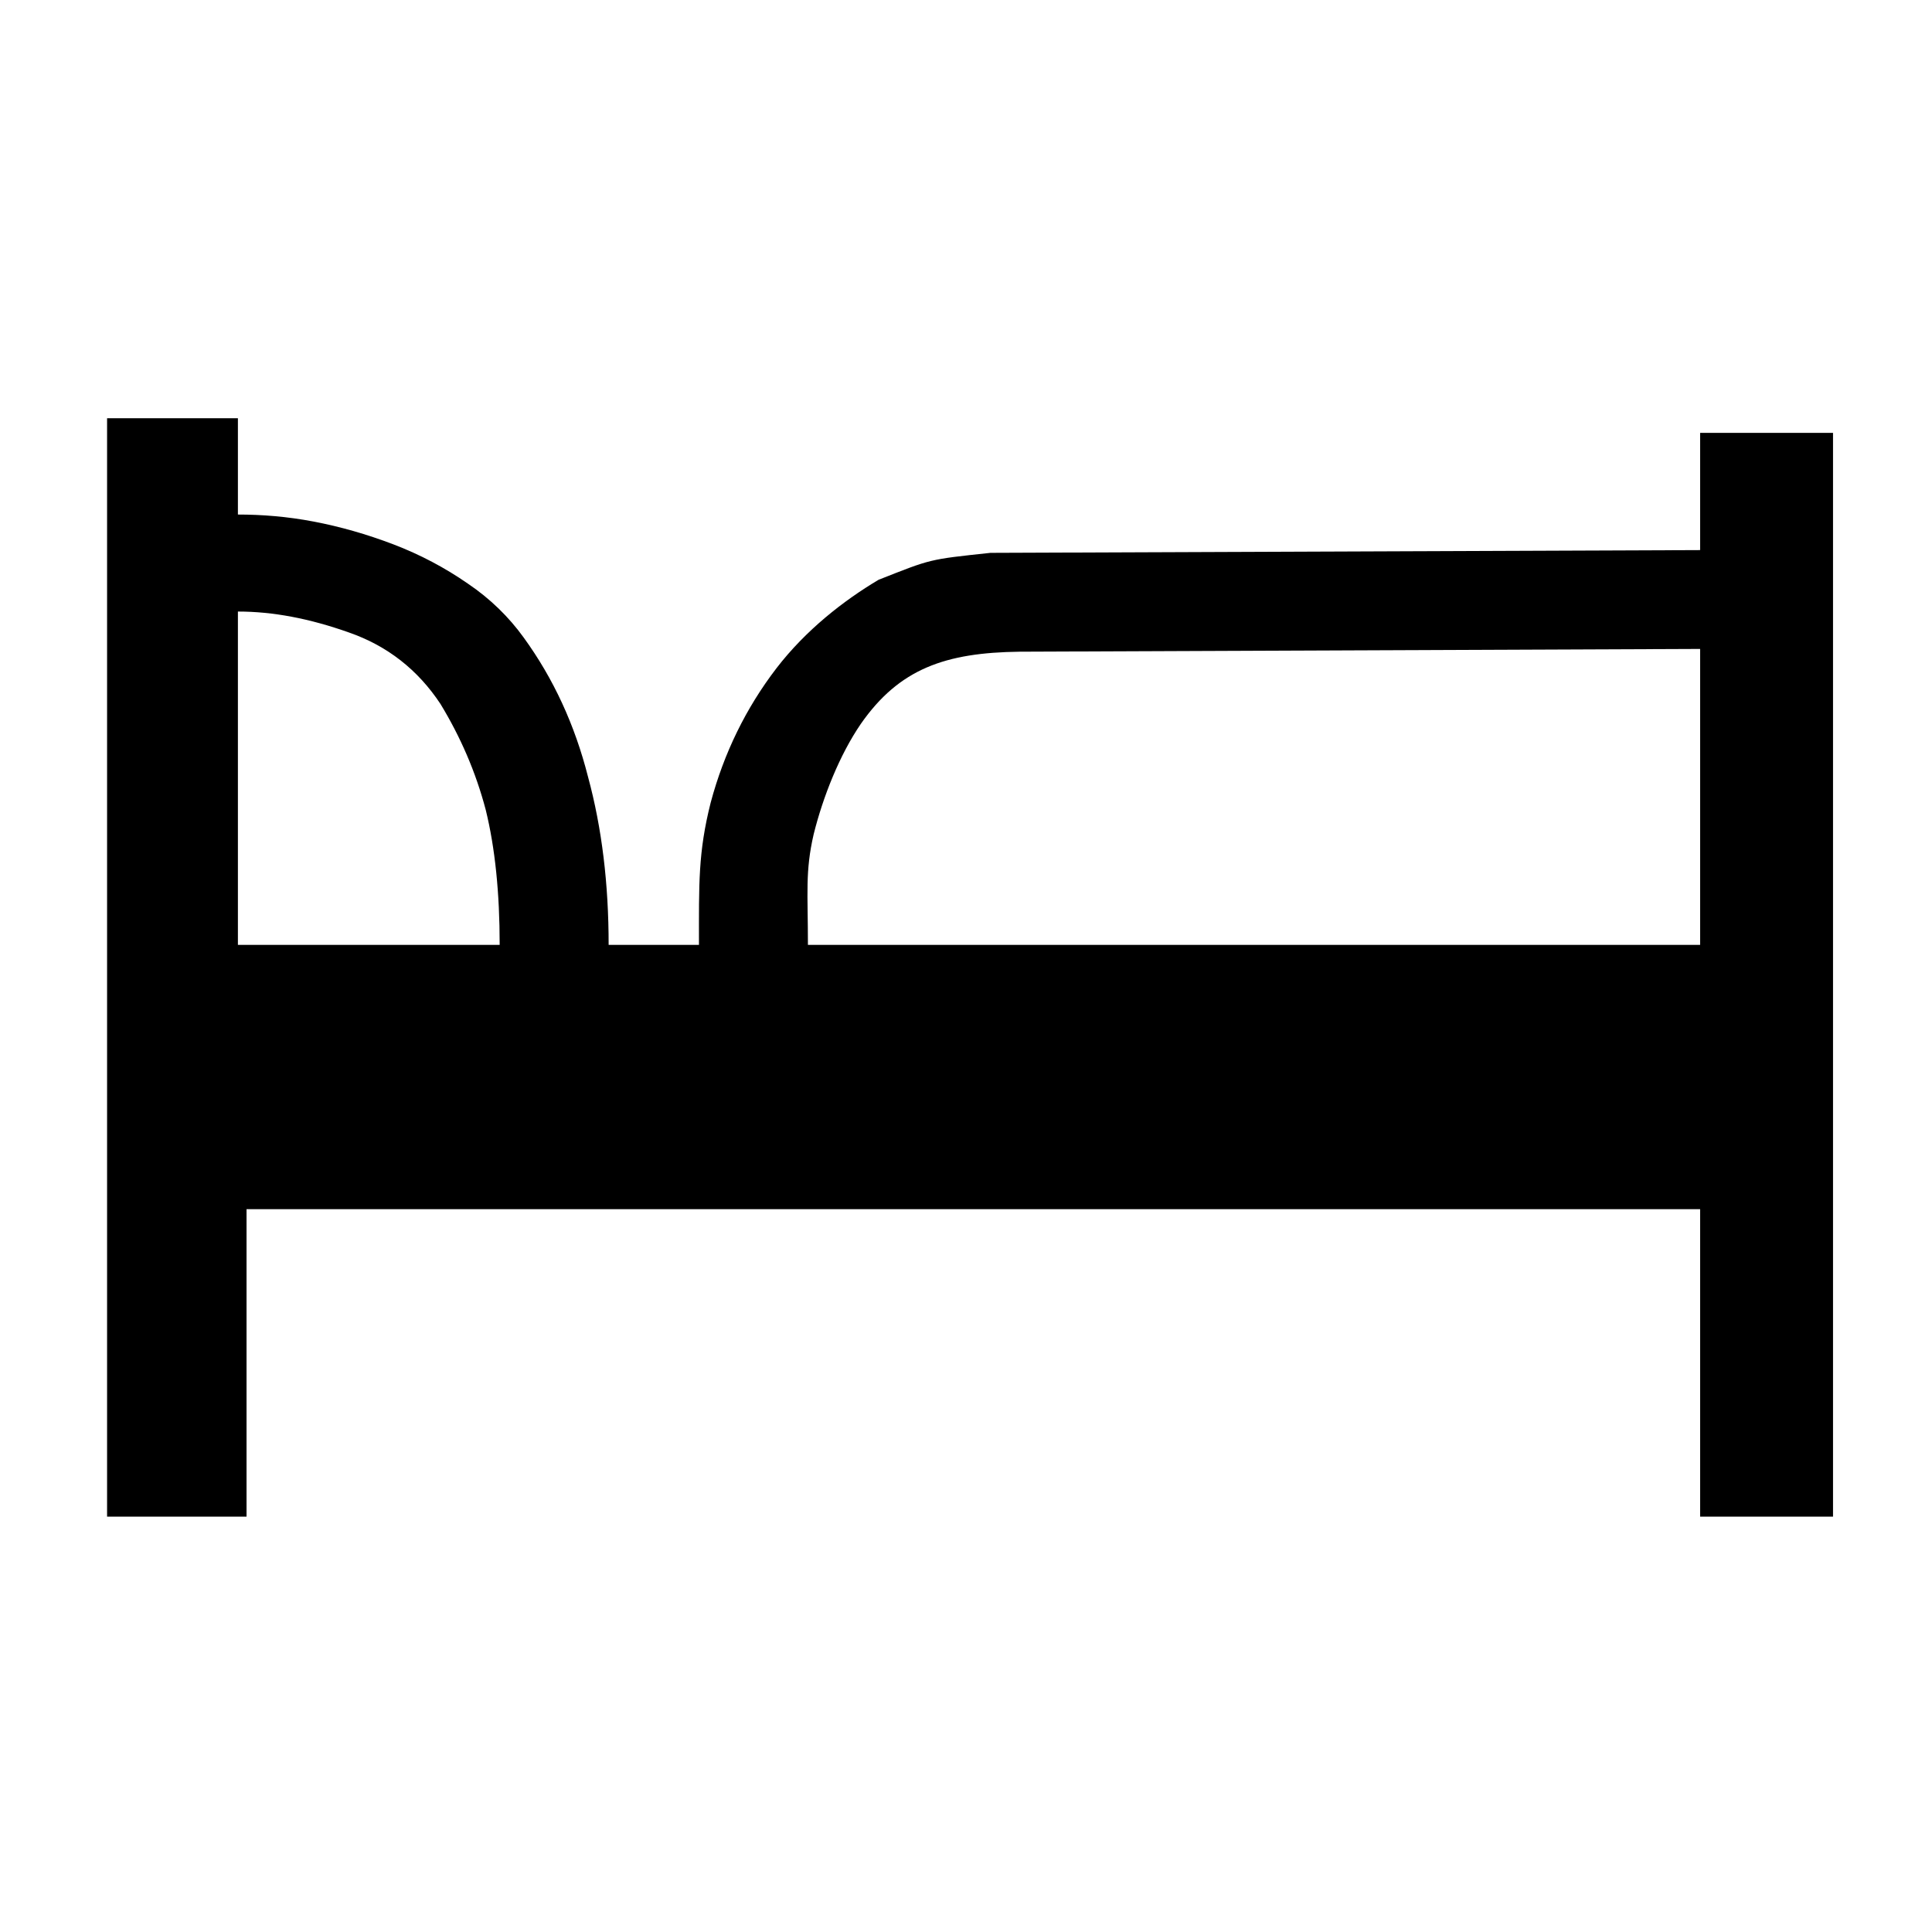
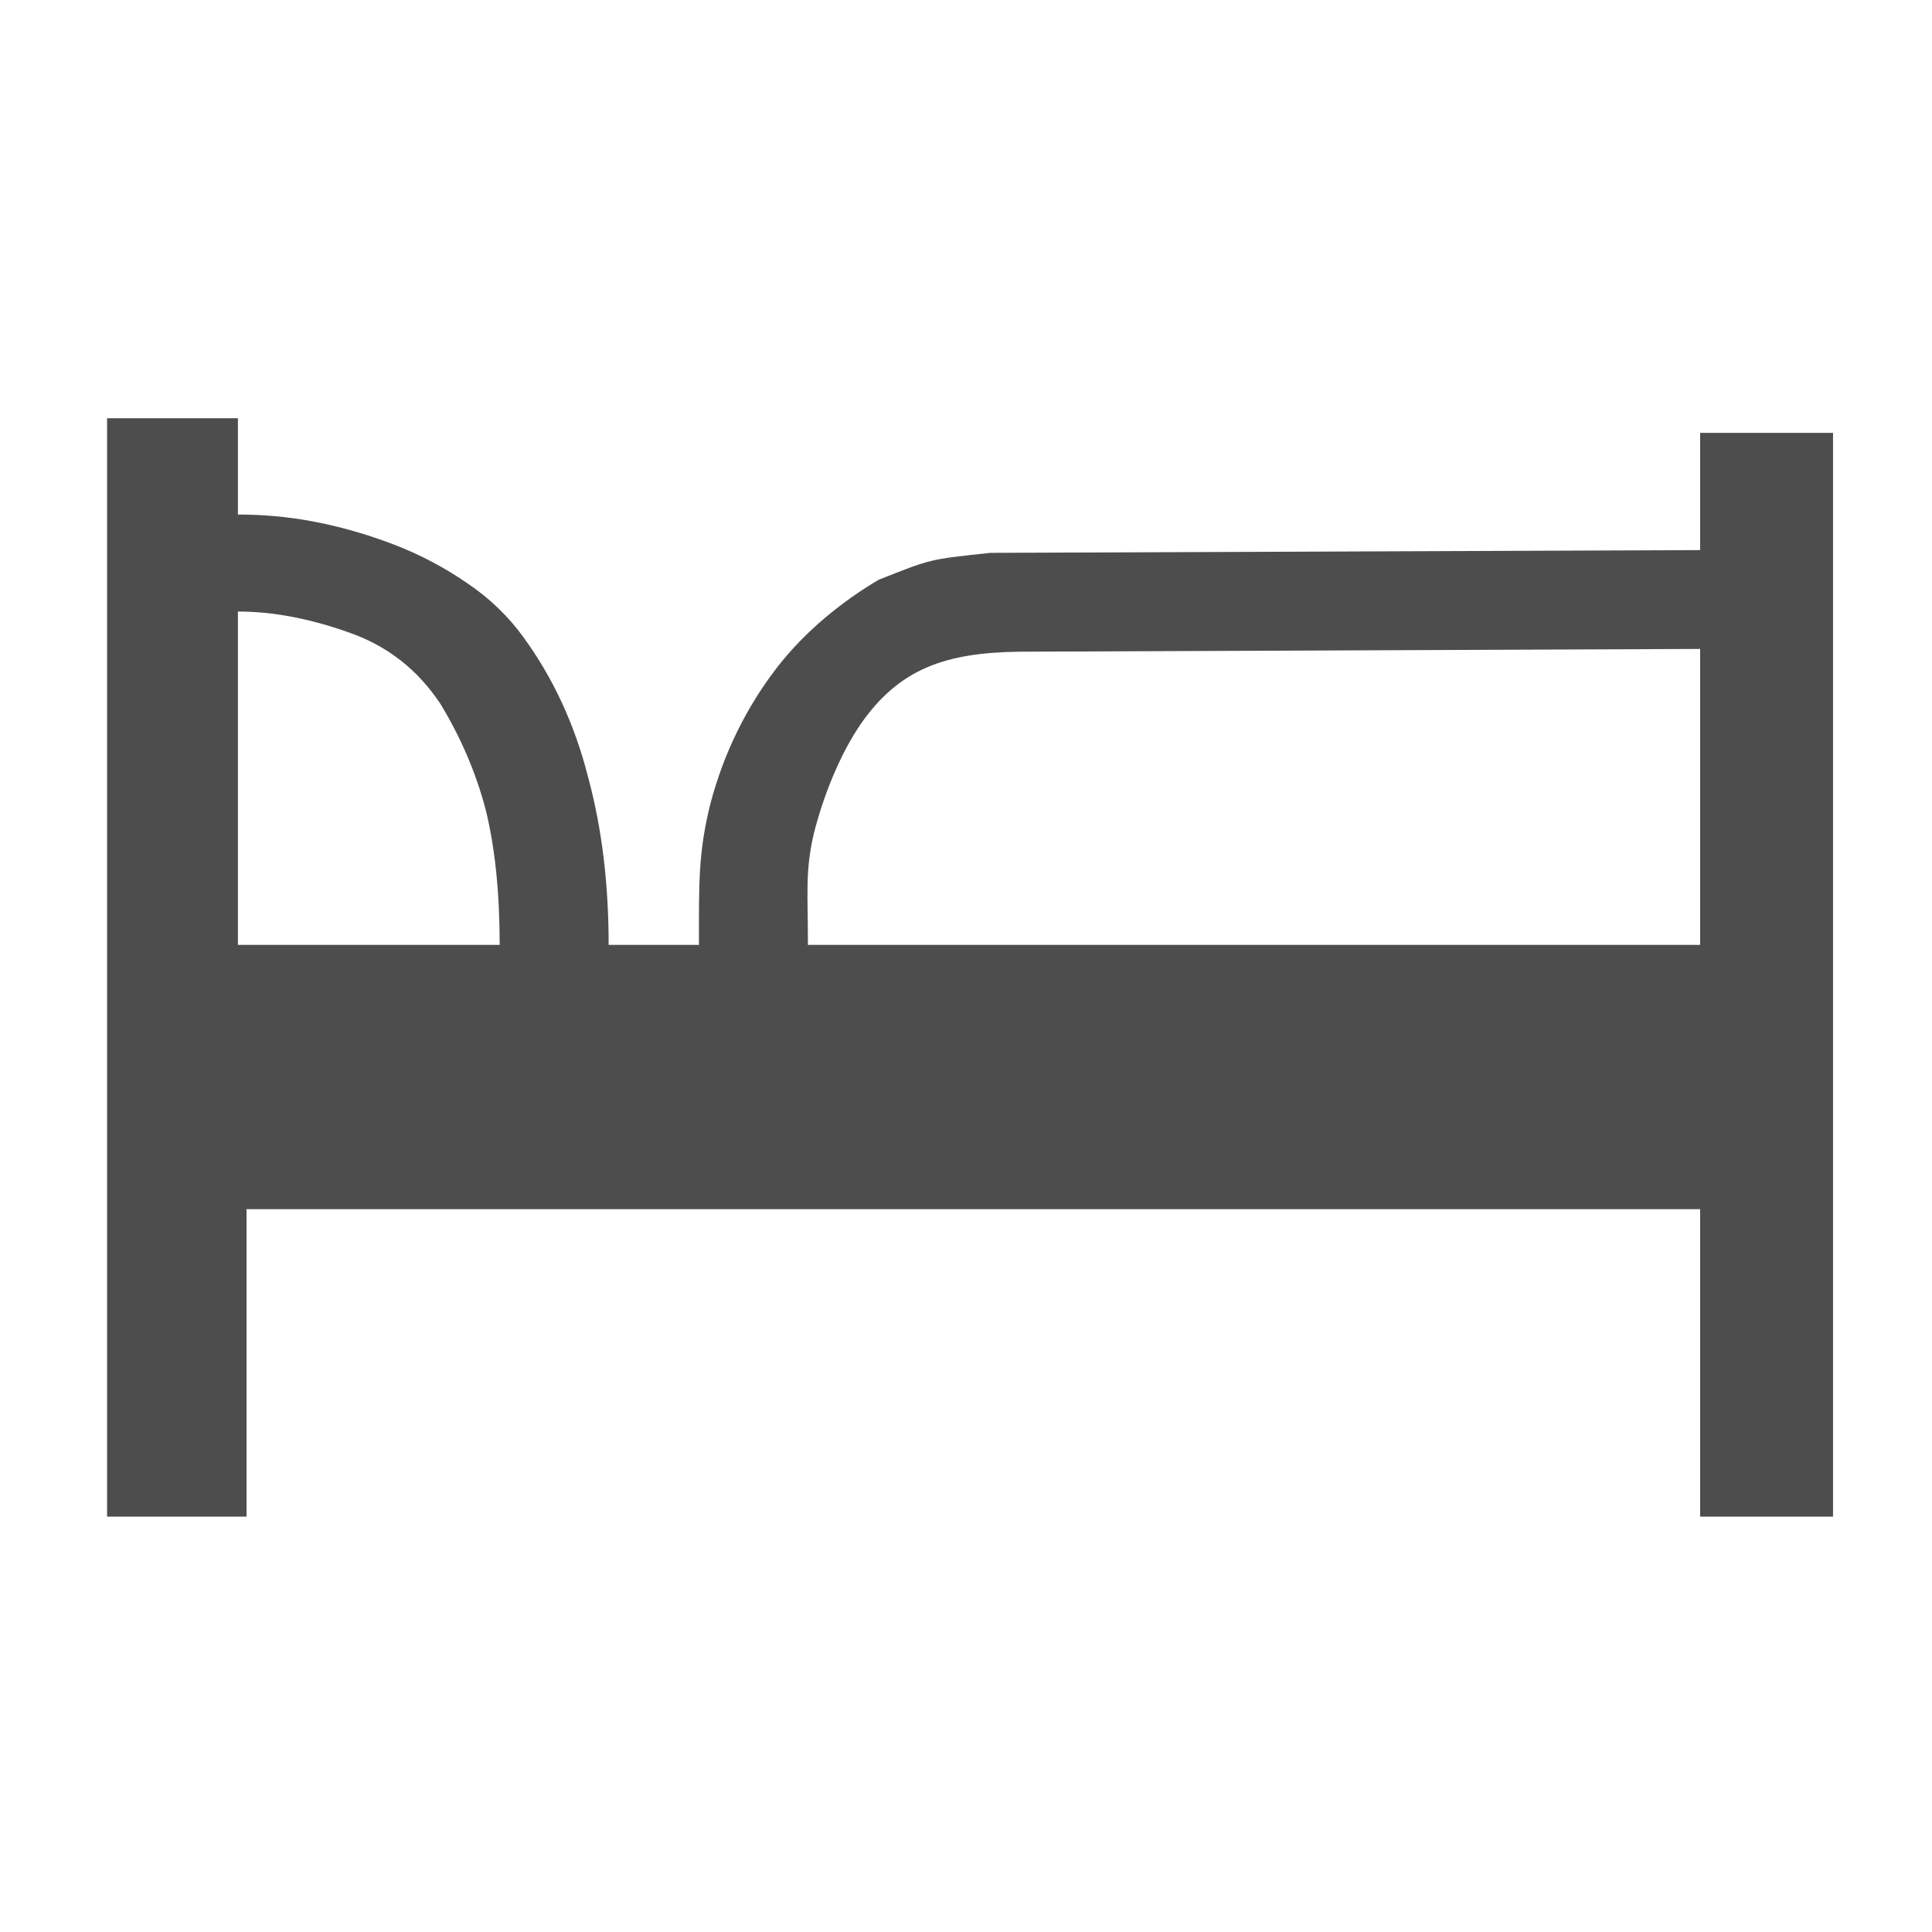
<svg xmlns="http://www.w3.org/2000/svg" width="22" height="22" viewBox="0 0 22 22" version="1.1">
  <style type="text/css" id="current-color-scheme">
    .ColorScheme-Text { color:#4d4d4d; }
  </style>
  <g transform="matrix(1.310243,0,0,1.310243,1.21931,1.189472)">
-     <path d="m 5.144,7.304 c 0,-0.529 -0.008,-0.802 0.102,-1.237 C 5.361,5.637 5.552,5.246 5.818,4.899 6.072,4.569 6.399,4.313 6.705,4.131 7.167,3.949 7.136,3.955 7.677,3.897 L 13.845,3.873 V 2.854 H 15 V 12.273 H 13.845 V 9.601 H 1.212 V 12.273 H 0 V 2.727 h 1.137 v 0.837 c 0.208,0 0.427,0.017 0.658,0.061 0.231,0.044 0.462,0.11 0.693,0.198 0.231,0.088 0.45,0.204 0.647,0.341 0.196,0.132 0.358,0.292 0.485,0.468 0.26,0.358 0.445,0.76 0.56,1.212 0.121,0.446 0.179,0.931 0.179,1.46 z m -4.007,0 h 2.275 c 0,-0.452 -0.04,-0.843 -0.121,-1.173 C 3.204,5.801 3.072,5.498 2.898,5.211 2.702,4.914 2.436,4.705 2.102,4.589 1.761,4.468 1.443,4.407 1.137,4.407 Z M 7.931,4.756 C 7.285,4.764 6.885,4.904 6.551,5.383 6.366,5.653 6.222,6.017 6.141,6.342 6.066,6.667 6.091,6.853 6.091,7.304 h 7.754 V 4.732 Z" style="fill:currentColor;stroke-width:0" />
+     <path d="m 5.144,7.304 c 0,-0.529 -0.008,-0.802 0.102,-1.237 C 5.361,5.637 5.552,5.246 5.818,4.899 6.072,4.569 6.399,4.313 6.705,4.131 7.167,3.949 7.136,3.955 7.677,3.897 L 13.845,3.873 V 2.854 H 15 V 12.273 H 13.845 V 9.601 H 1.212 V 12.273 H 0 V 2.727 h 1.137 v 0.837 c 0.208,0 0.427,0.017 0.658,0.061 0.231,0.044 0.462,0.11 0.693,0.198 0.231,0.088 0.45,0.204 0.647,0.341 0.196,0.132 0.358,0.292 0.485,0.468 0.26,0.358 0.445,0.76 0.56,1.212 0.121,0.446 0.179,0.931 0.179,1.46 z m -4.007,0 h 2.275 c 0,-0.452 -0.04,-0.843 -0.121,-1.173 C 3.204,5.801 3.072,5.498 2.898,5.211 2.702,4.914 2.436,4.705 2.102,4.589 1.761,4.468 1.443,4.407 1.137,4.407 Z M 7.931,4.756 C 7.285,4.764 6.885,4.904 6.551,5.383 6.366,5.653 6.222,6.017 6.141,6.342 6.066,6.667 6.091,6.853 6.091,7.304 h 7.754 V 4.732 Z" style="fill:currentColor;stroke-width:0" class="ColorScheme-Text" />
  </g>
</svg>
